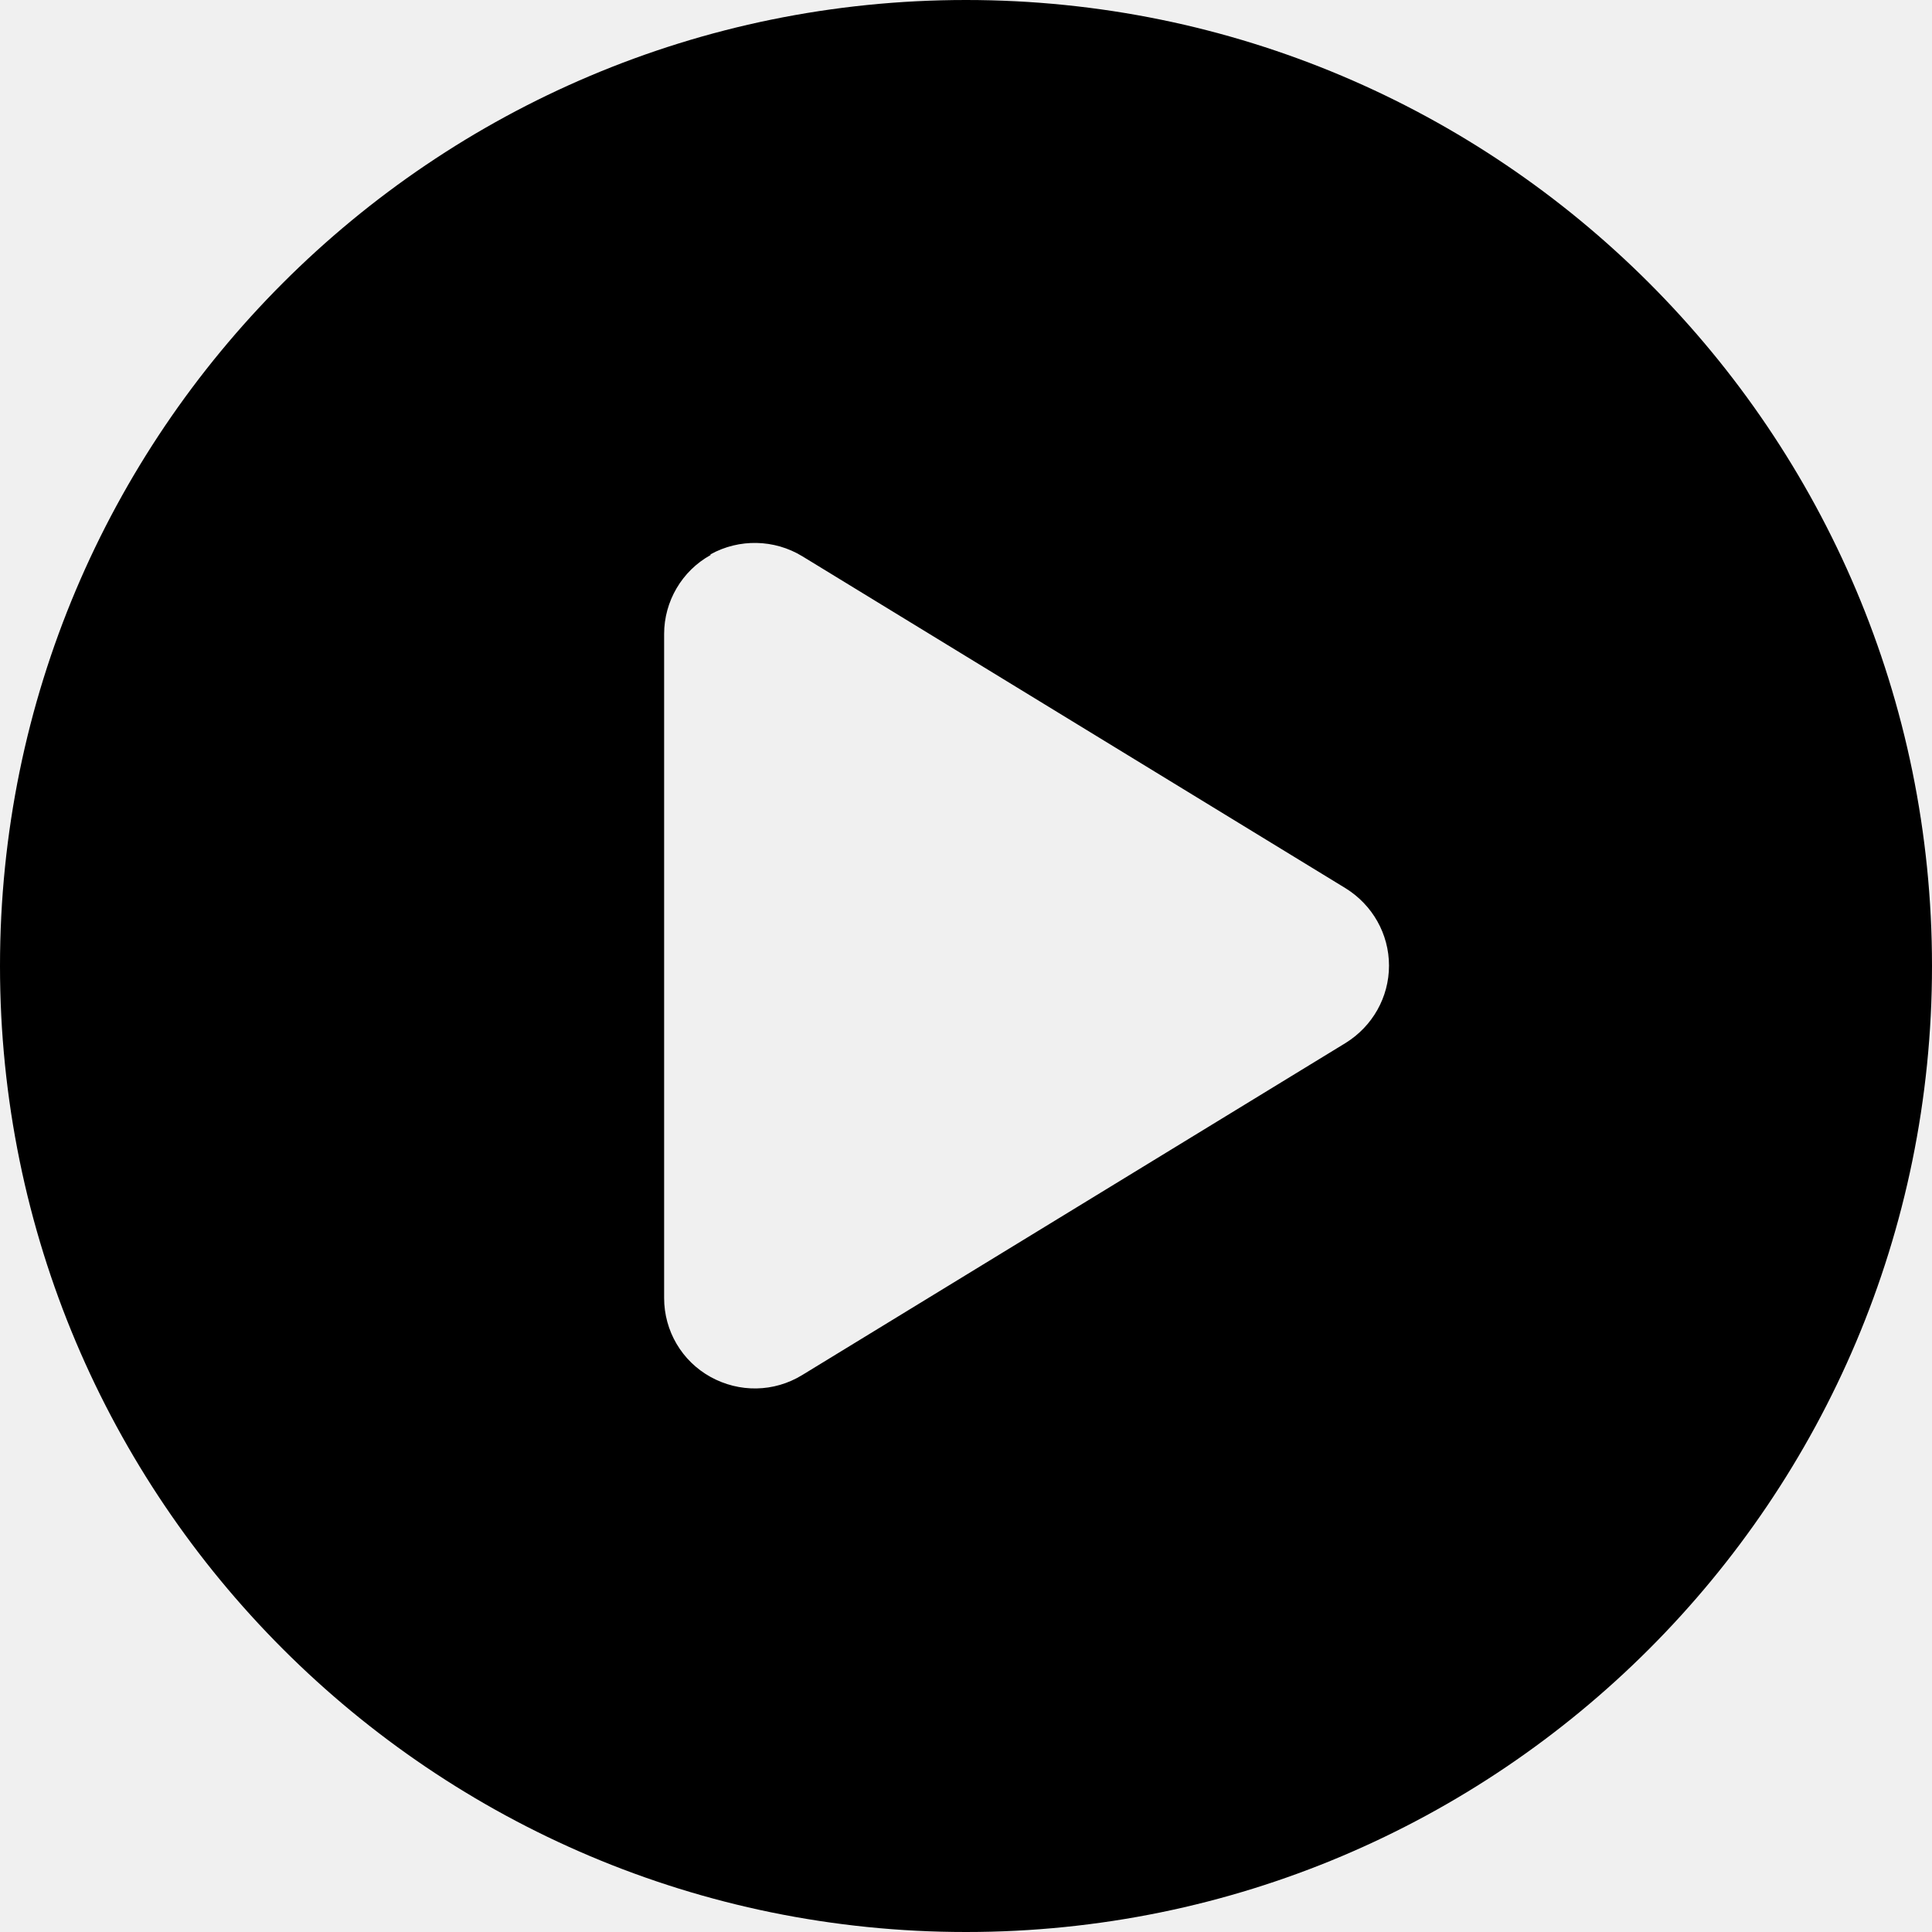
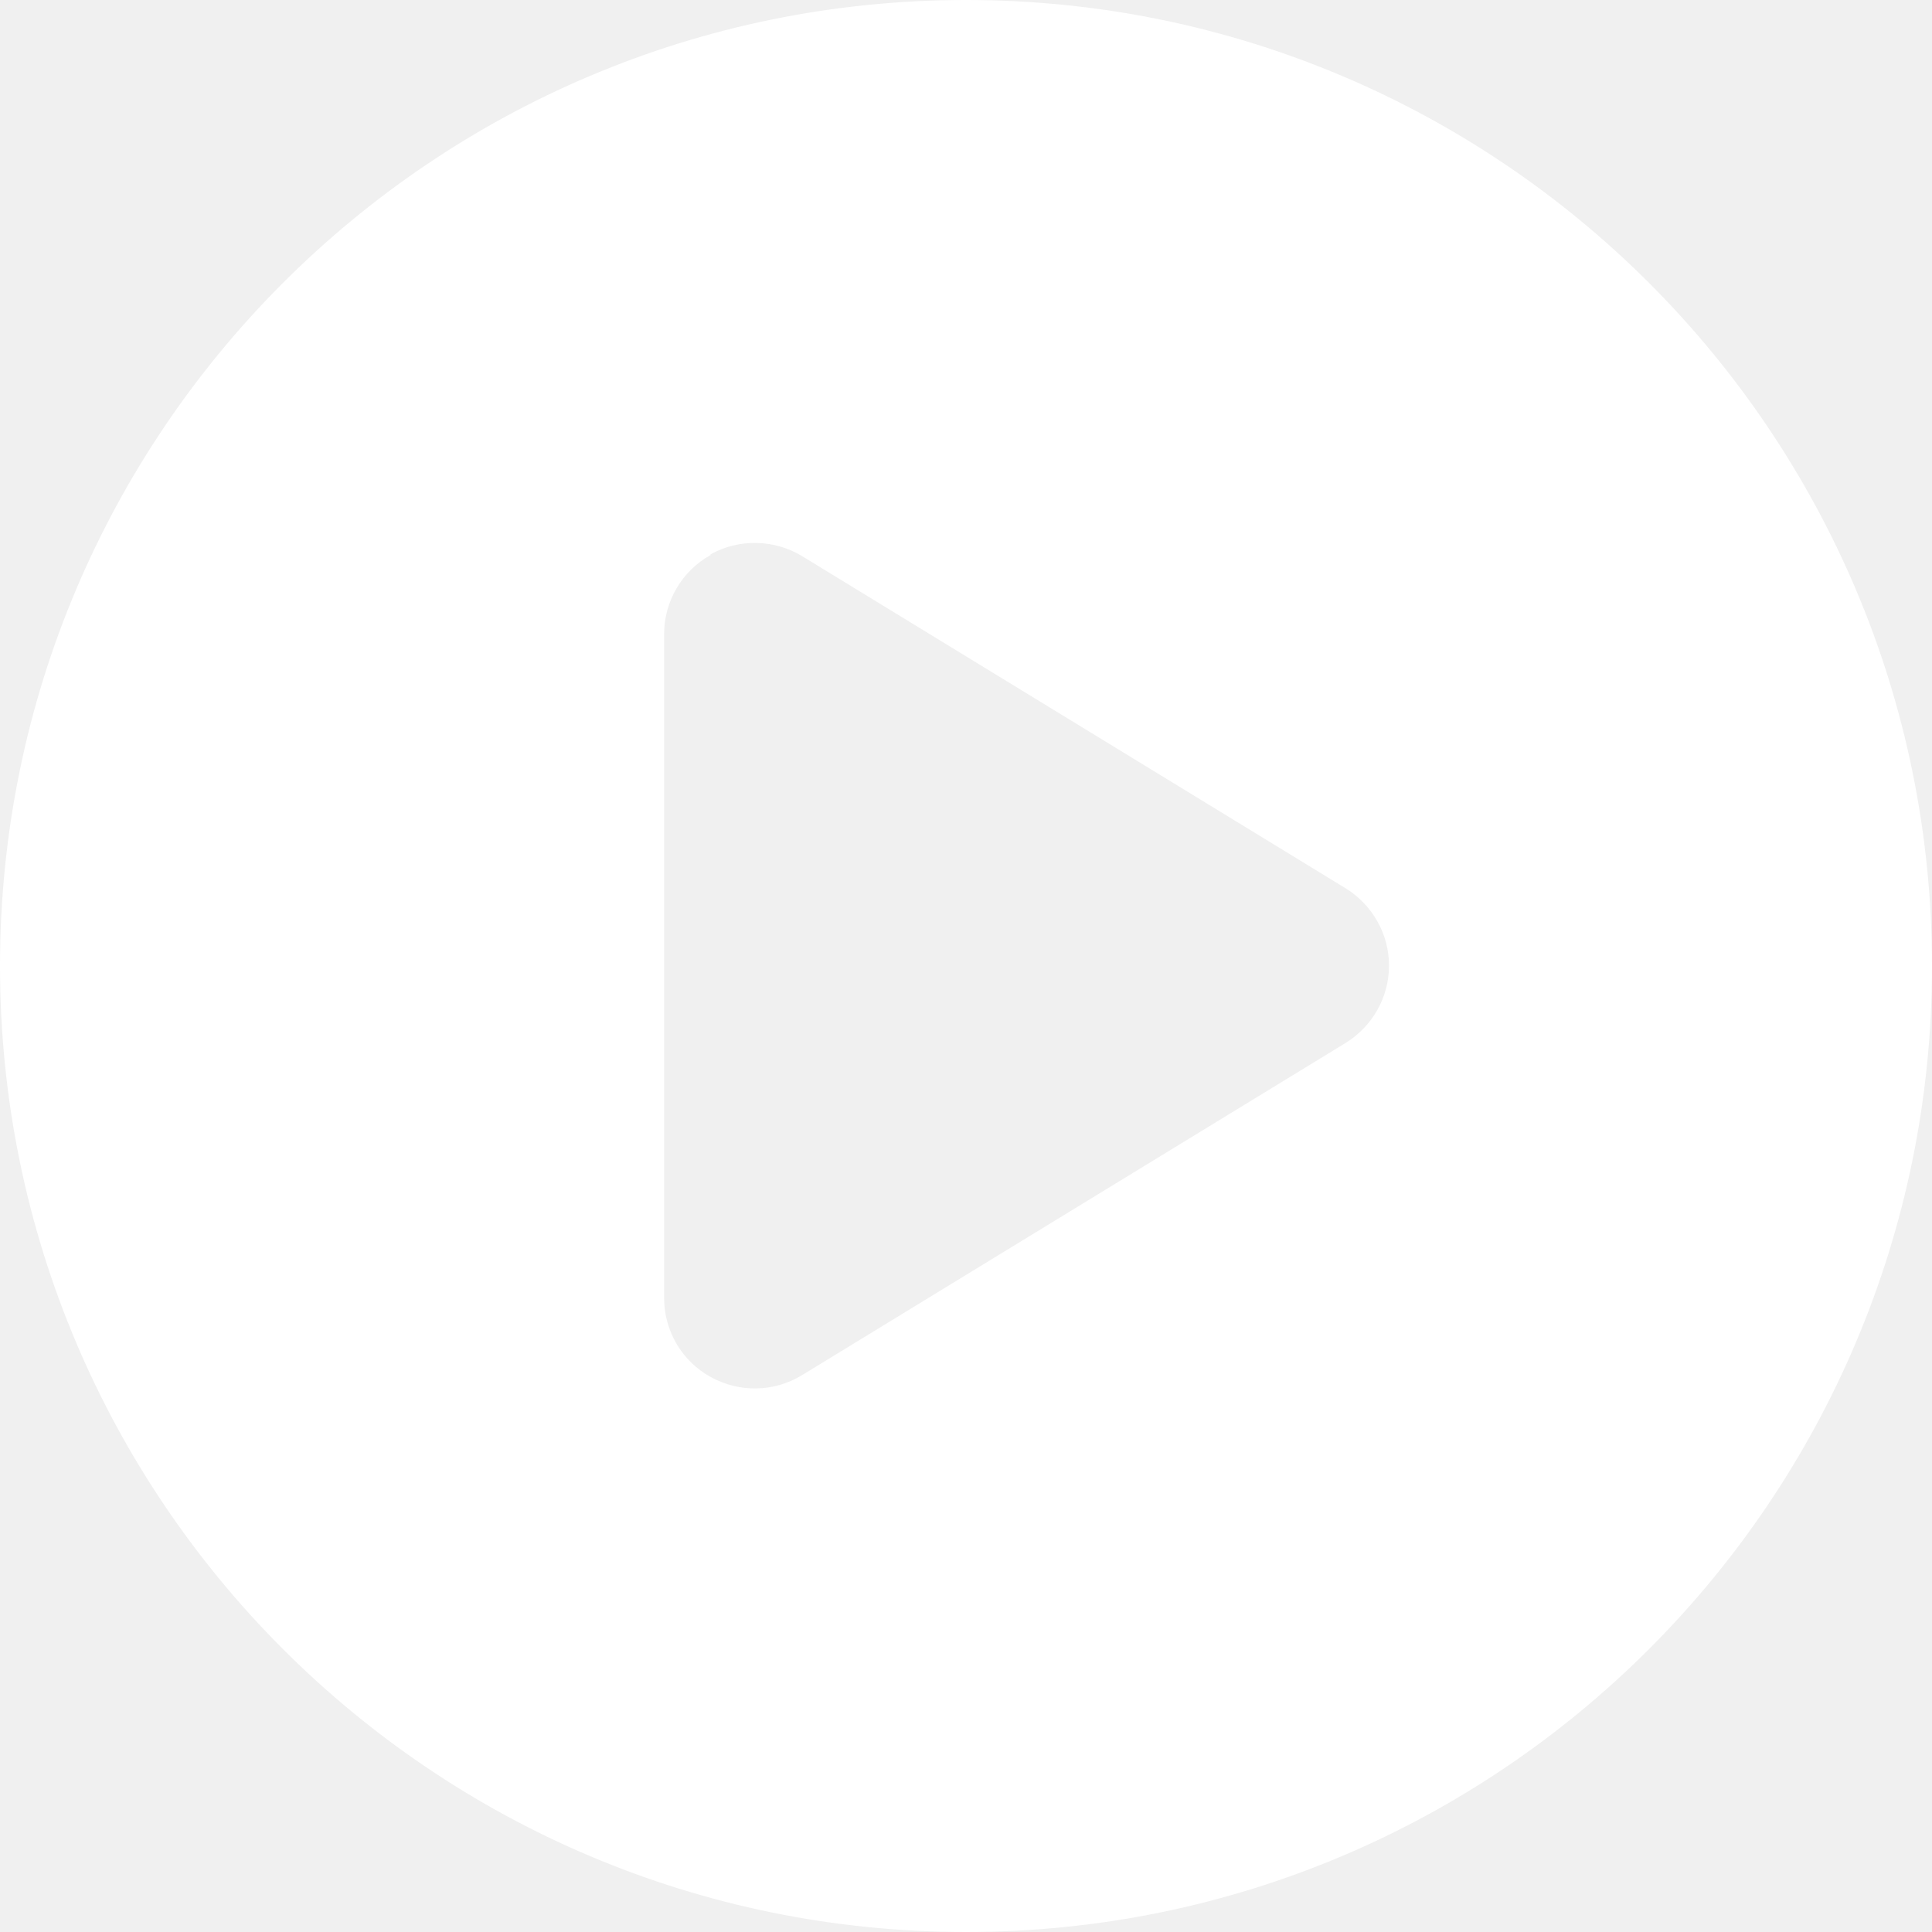
<svg xmlns="http://www.w3.org/2000/svg" viewBox="0 0 512 512">
-   <path d="M0 256a256 256 0 1 1 512 0A256 256 0 1 1 0 256zM188.3 147.1c-7.6 4.2-12.3 12.3-12.3 20.9V344c0 8.7 4.7 16.7 12.3 20.9s16.8 4.1 24.3-.5l144-88c7.1-4.4 11.5-12.1 11.5-20.5s-4.4-16.1-11.5-20.5l-144-88c-7.4-4.5-16.7-4.7-24.3-.5z" />
+   <path d="M0 256a256 256 0 1 1 512 0A256 256 0 1 1 0 256zM188.3 147.1c-7.6 4.2-12.3 12.3-12.3 20.9V344c0 8.7 4.7 16.7 12.3 20.9s16.8 4.1 24.3-.5l144-88c7.1-4.4 11.5-12.1 11.5-20.5s-4.4-16.1-11.5-20.5l-144-88c-7.4-4.5-16.7-4.7-24.3-.5z" fill="#ffffff" />
</svg>
